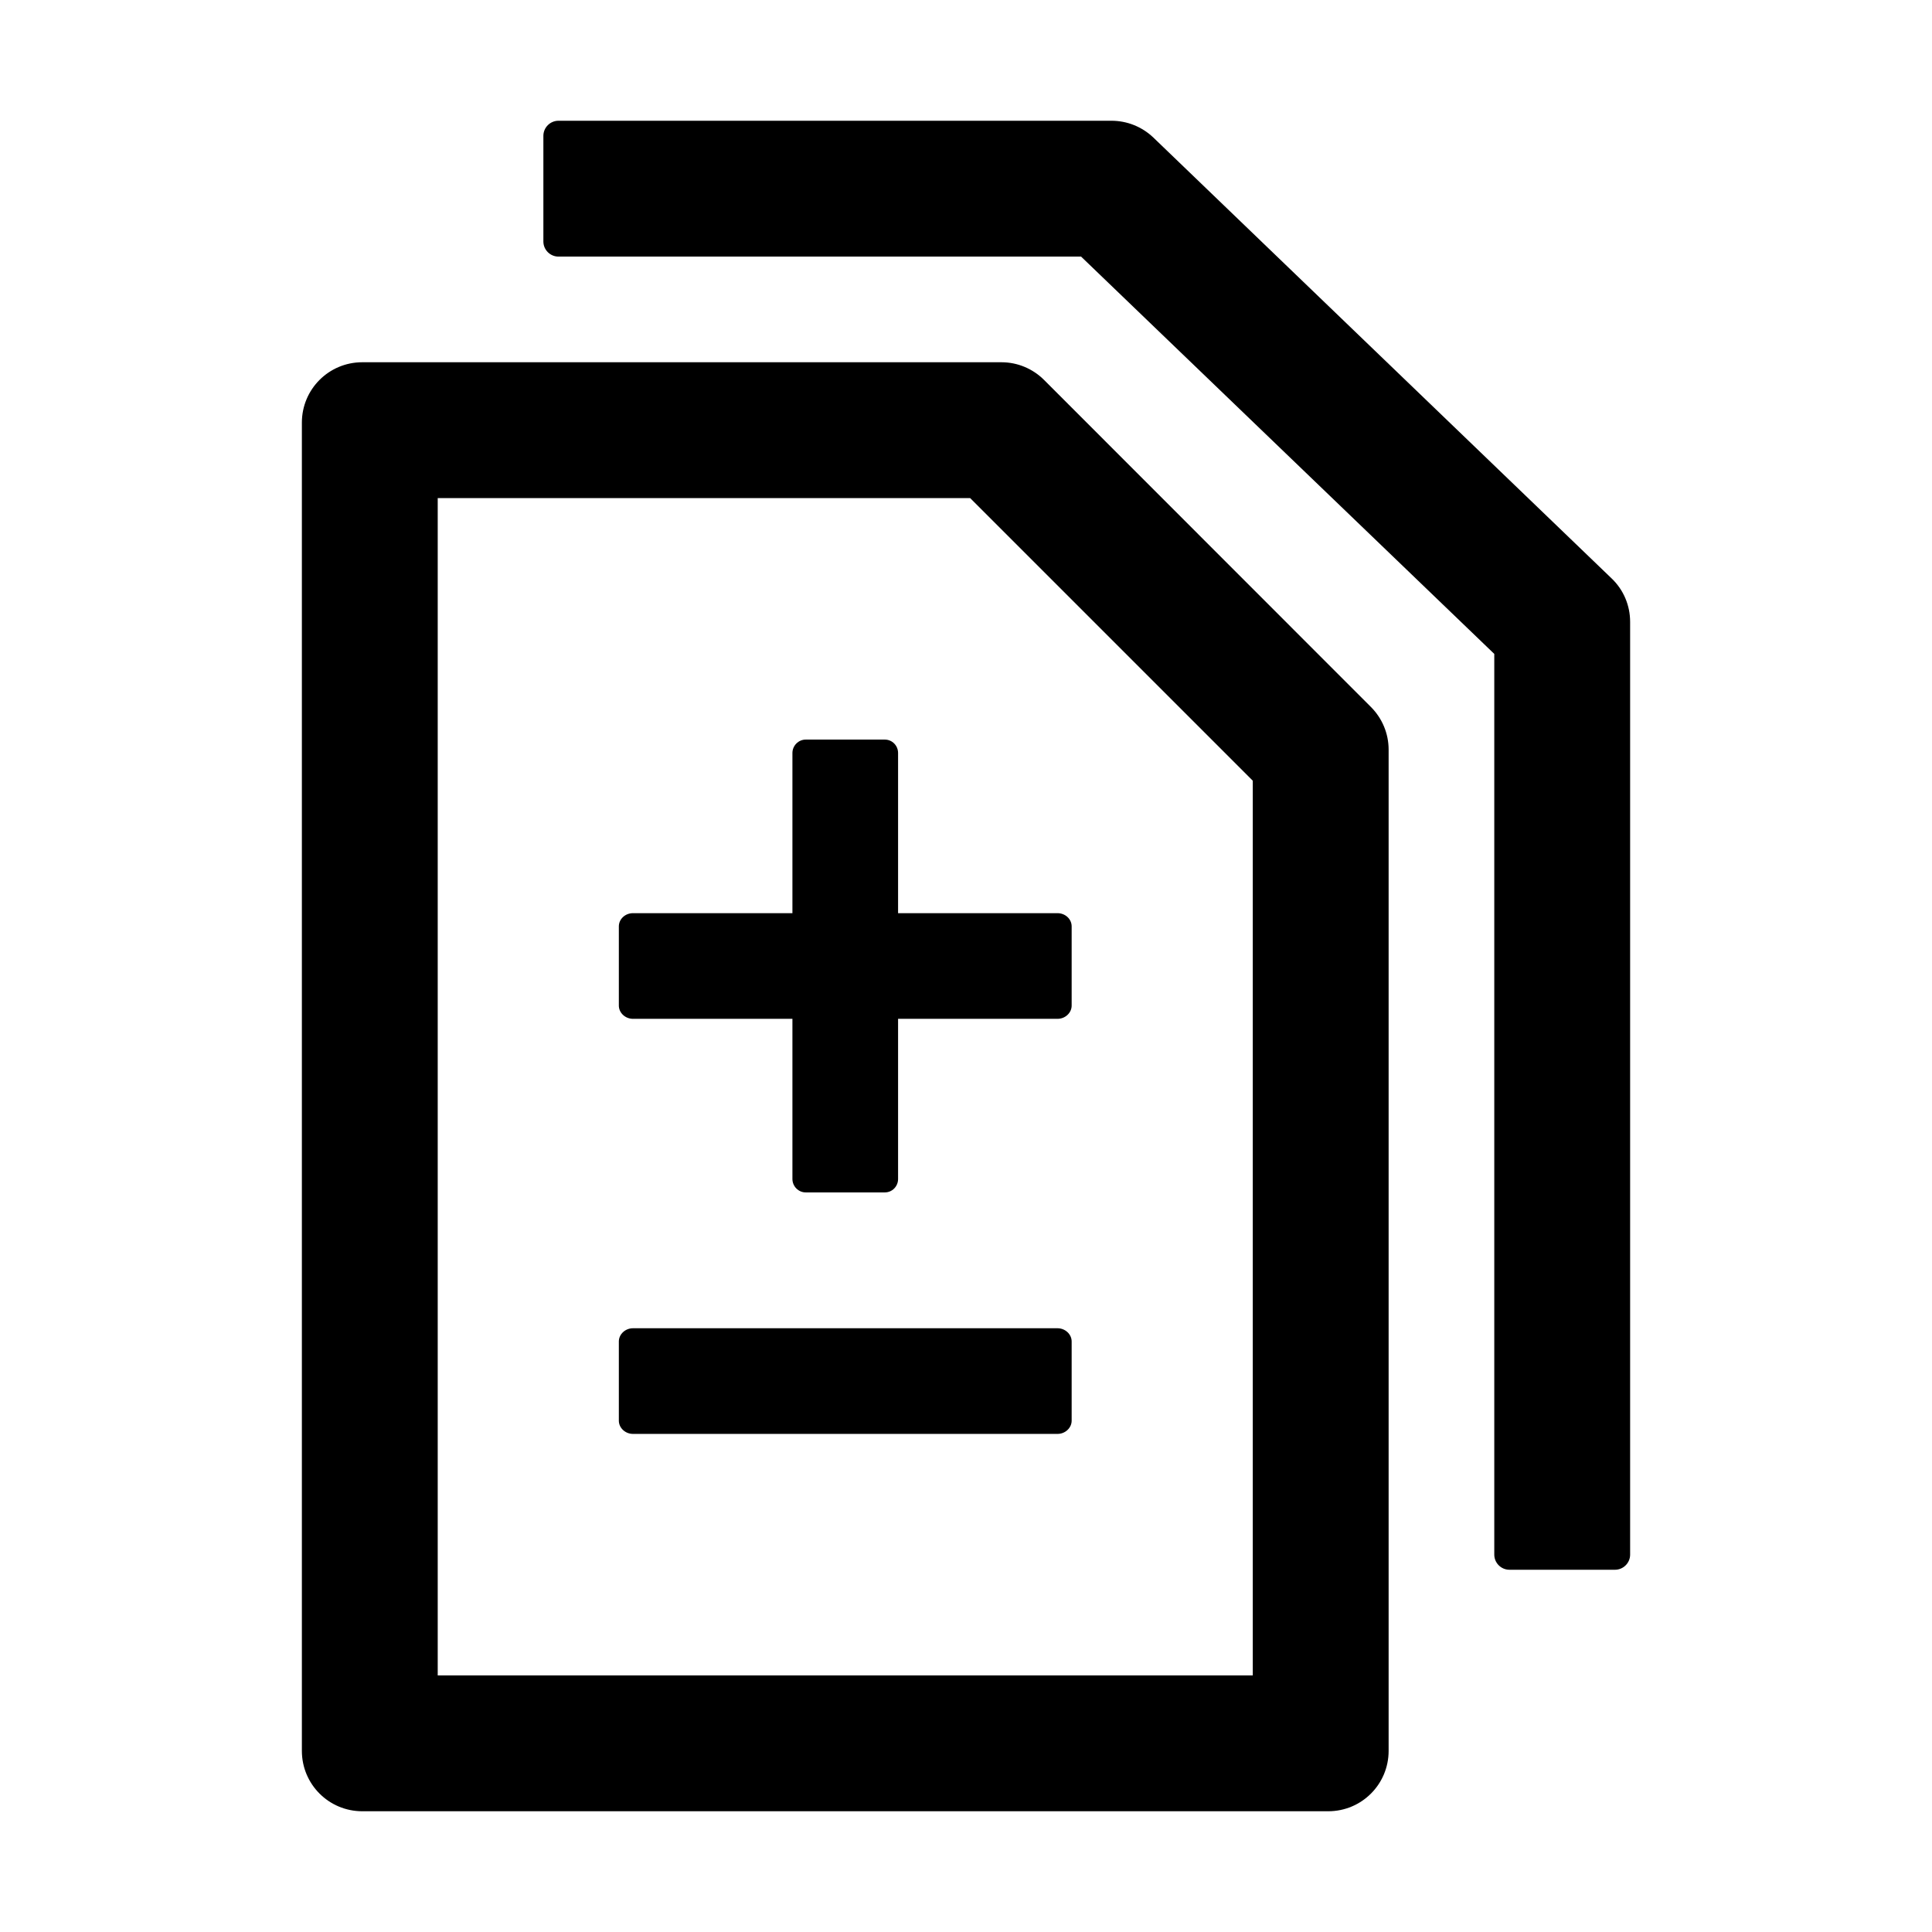
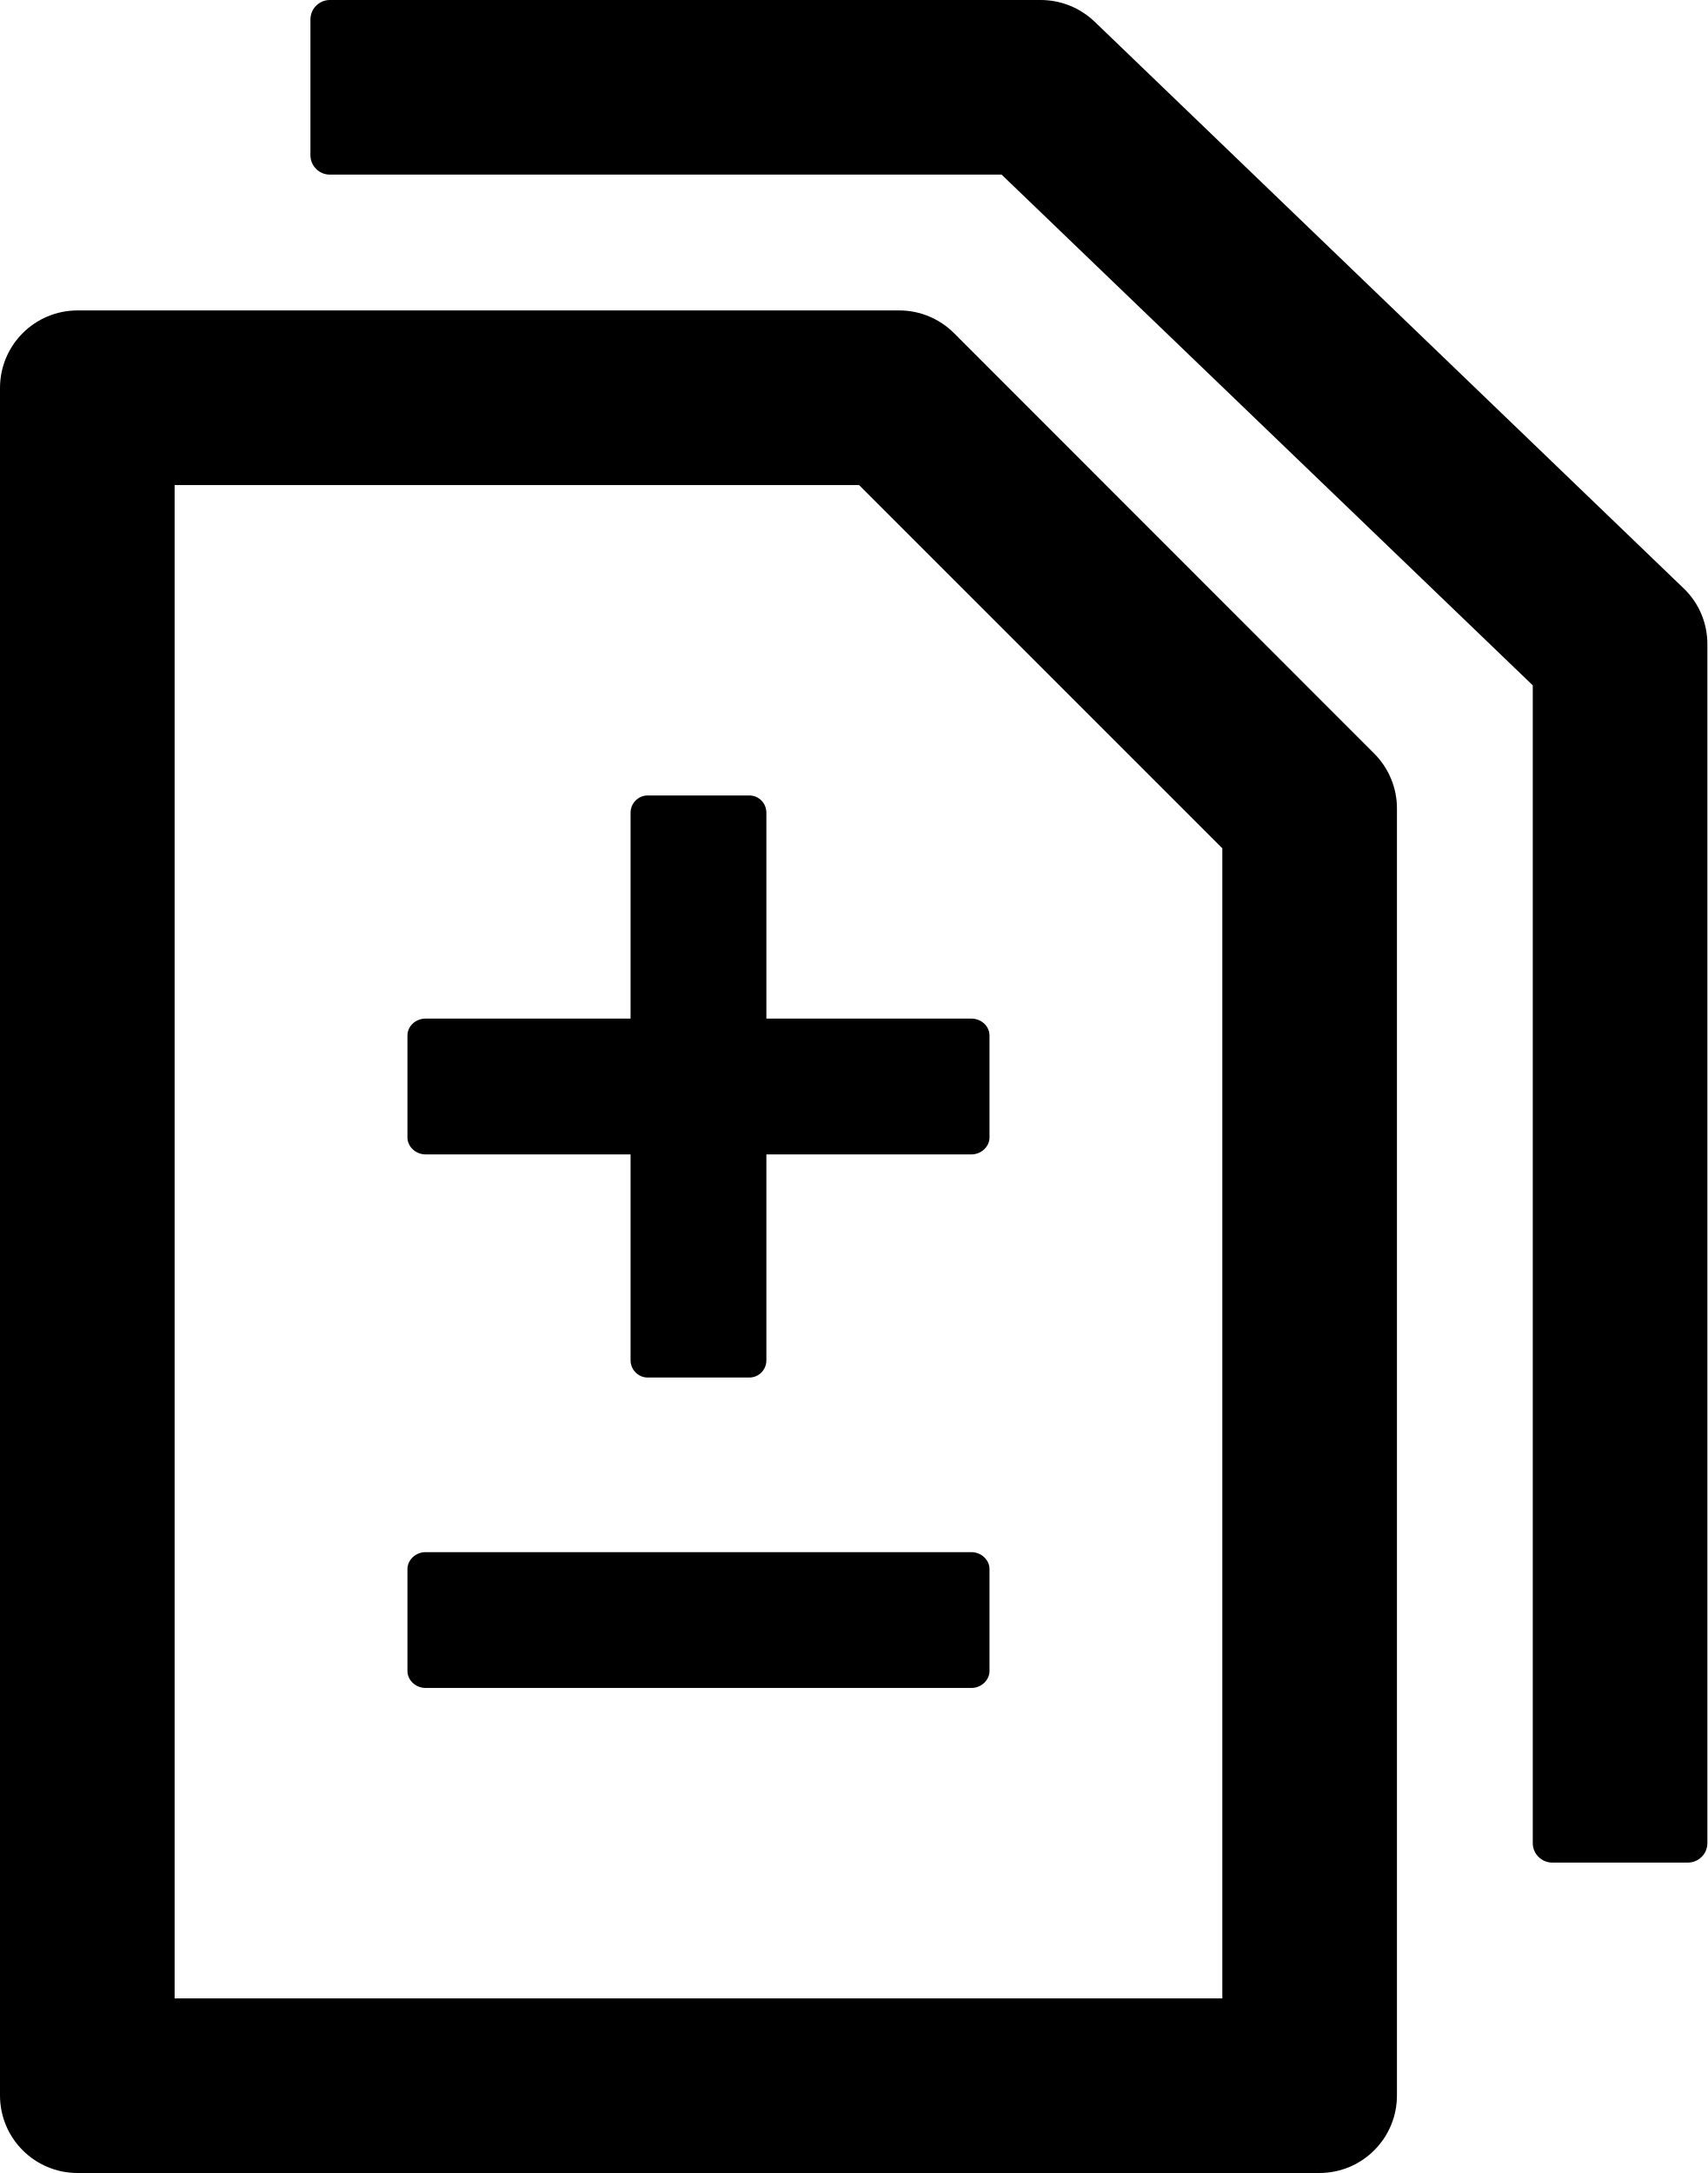
- <svg xmlns="http://www.w3.org/2000/svg" width="32" height="32" viewBox="0 0 32 32" fill="none">
+ <svg xmlns="http://www.w3.org/2000/svg" width="22" height="28" viewBox="5 2 22 28" fill="none">
  <path d="M26.694 9.581L19.103 2.278C18.916 2.1 18.669 2 18.409 2H9.25C9.113 2 9 2.112 9 2.25V4C9 4.138 9.113 4.25 9.25 4.25H17.906L24.75 10.831V25.75C24.75 25.887 24.863 26 25 26H26.75C26.887 26 27 25.887 27 25.75V10.3C27 10.028 26.891 9.769 26.694 9.581Z" fill="#000000" />
  <path d="M17.294 6.294C17.106 6.106 16.853 6 16.587 6H6C5.447 6 5 6.447 5 7V29C5 29.553 5.447 30 6 30H22C22.553 30 23 29.553 23 29V12.416C23 12.15 22.894 11.897 22.706 11.709L17.294 6.294ZM20.75 27.75H7.25V8.25H16.069L20.75 12.931V27.75Z" fill="#000000" />
  <path d="M14.875 12.472C14.875 12.35 14.778 12.25 14.656 12.25H13.344C13.225 12.25 13.125 12.35 13.125 12.472V15.125H10.484C10.356 15.125 10.25 15.222 10.25 15.344V16.656C10.25 16.775 10.356 16.875 10.484 16.875H13.125V19.528C13.125 19.65 13.225 19.75 13.344 19.75H14.656C14.778 19.75 14.875 19.65 14.875 19.528V16.875H17.516C17.644 16.875 17.75 16.775 17.75 16.656V15.344C17.75 15.222 17.644 15.125 17.516 15.125H14.875V12.472ZM17.516 22H10.484C10.356 22 10.25 22.1 10.25 22.219V23.531C10.25 23.65 10.356 23.75 10.484 23.75H17.516C17.644 23.75 17.75 23.65 17.75 23.531V22.219C17.75 22.1 17.644 22 17.516 22Z" fill="#000000" />
</svg>
